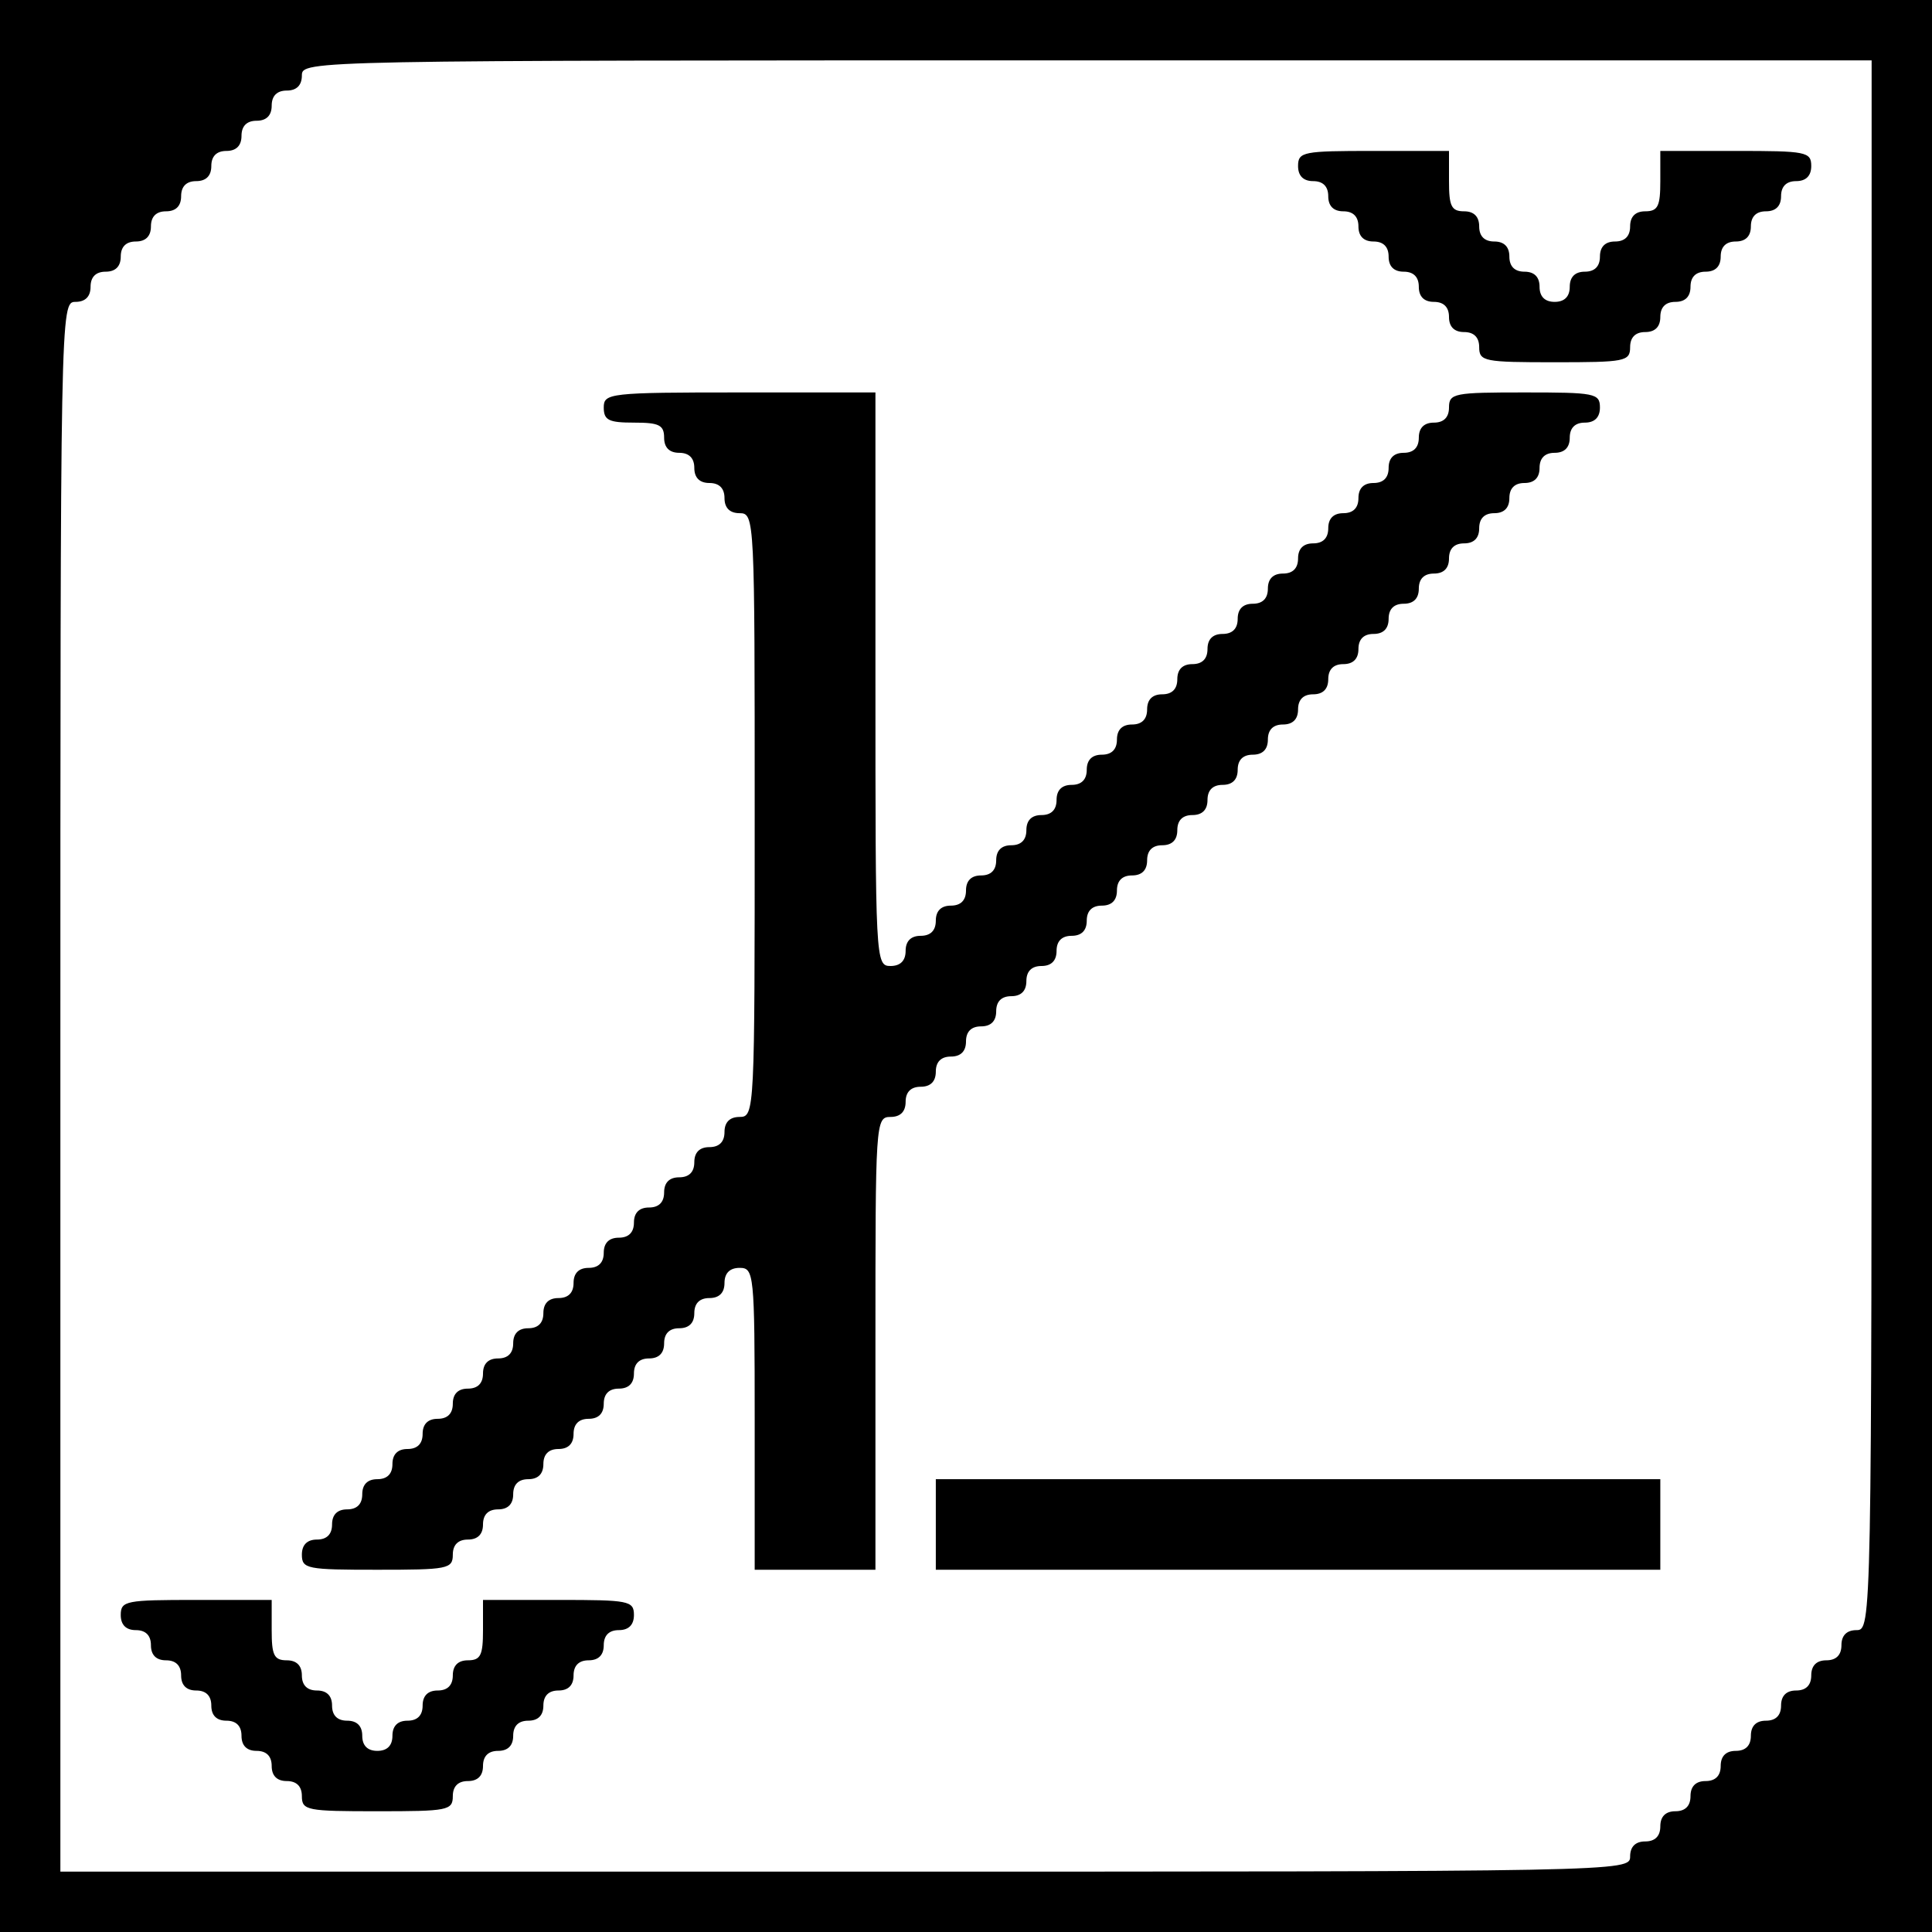
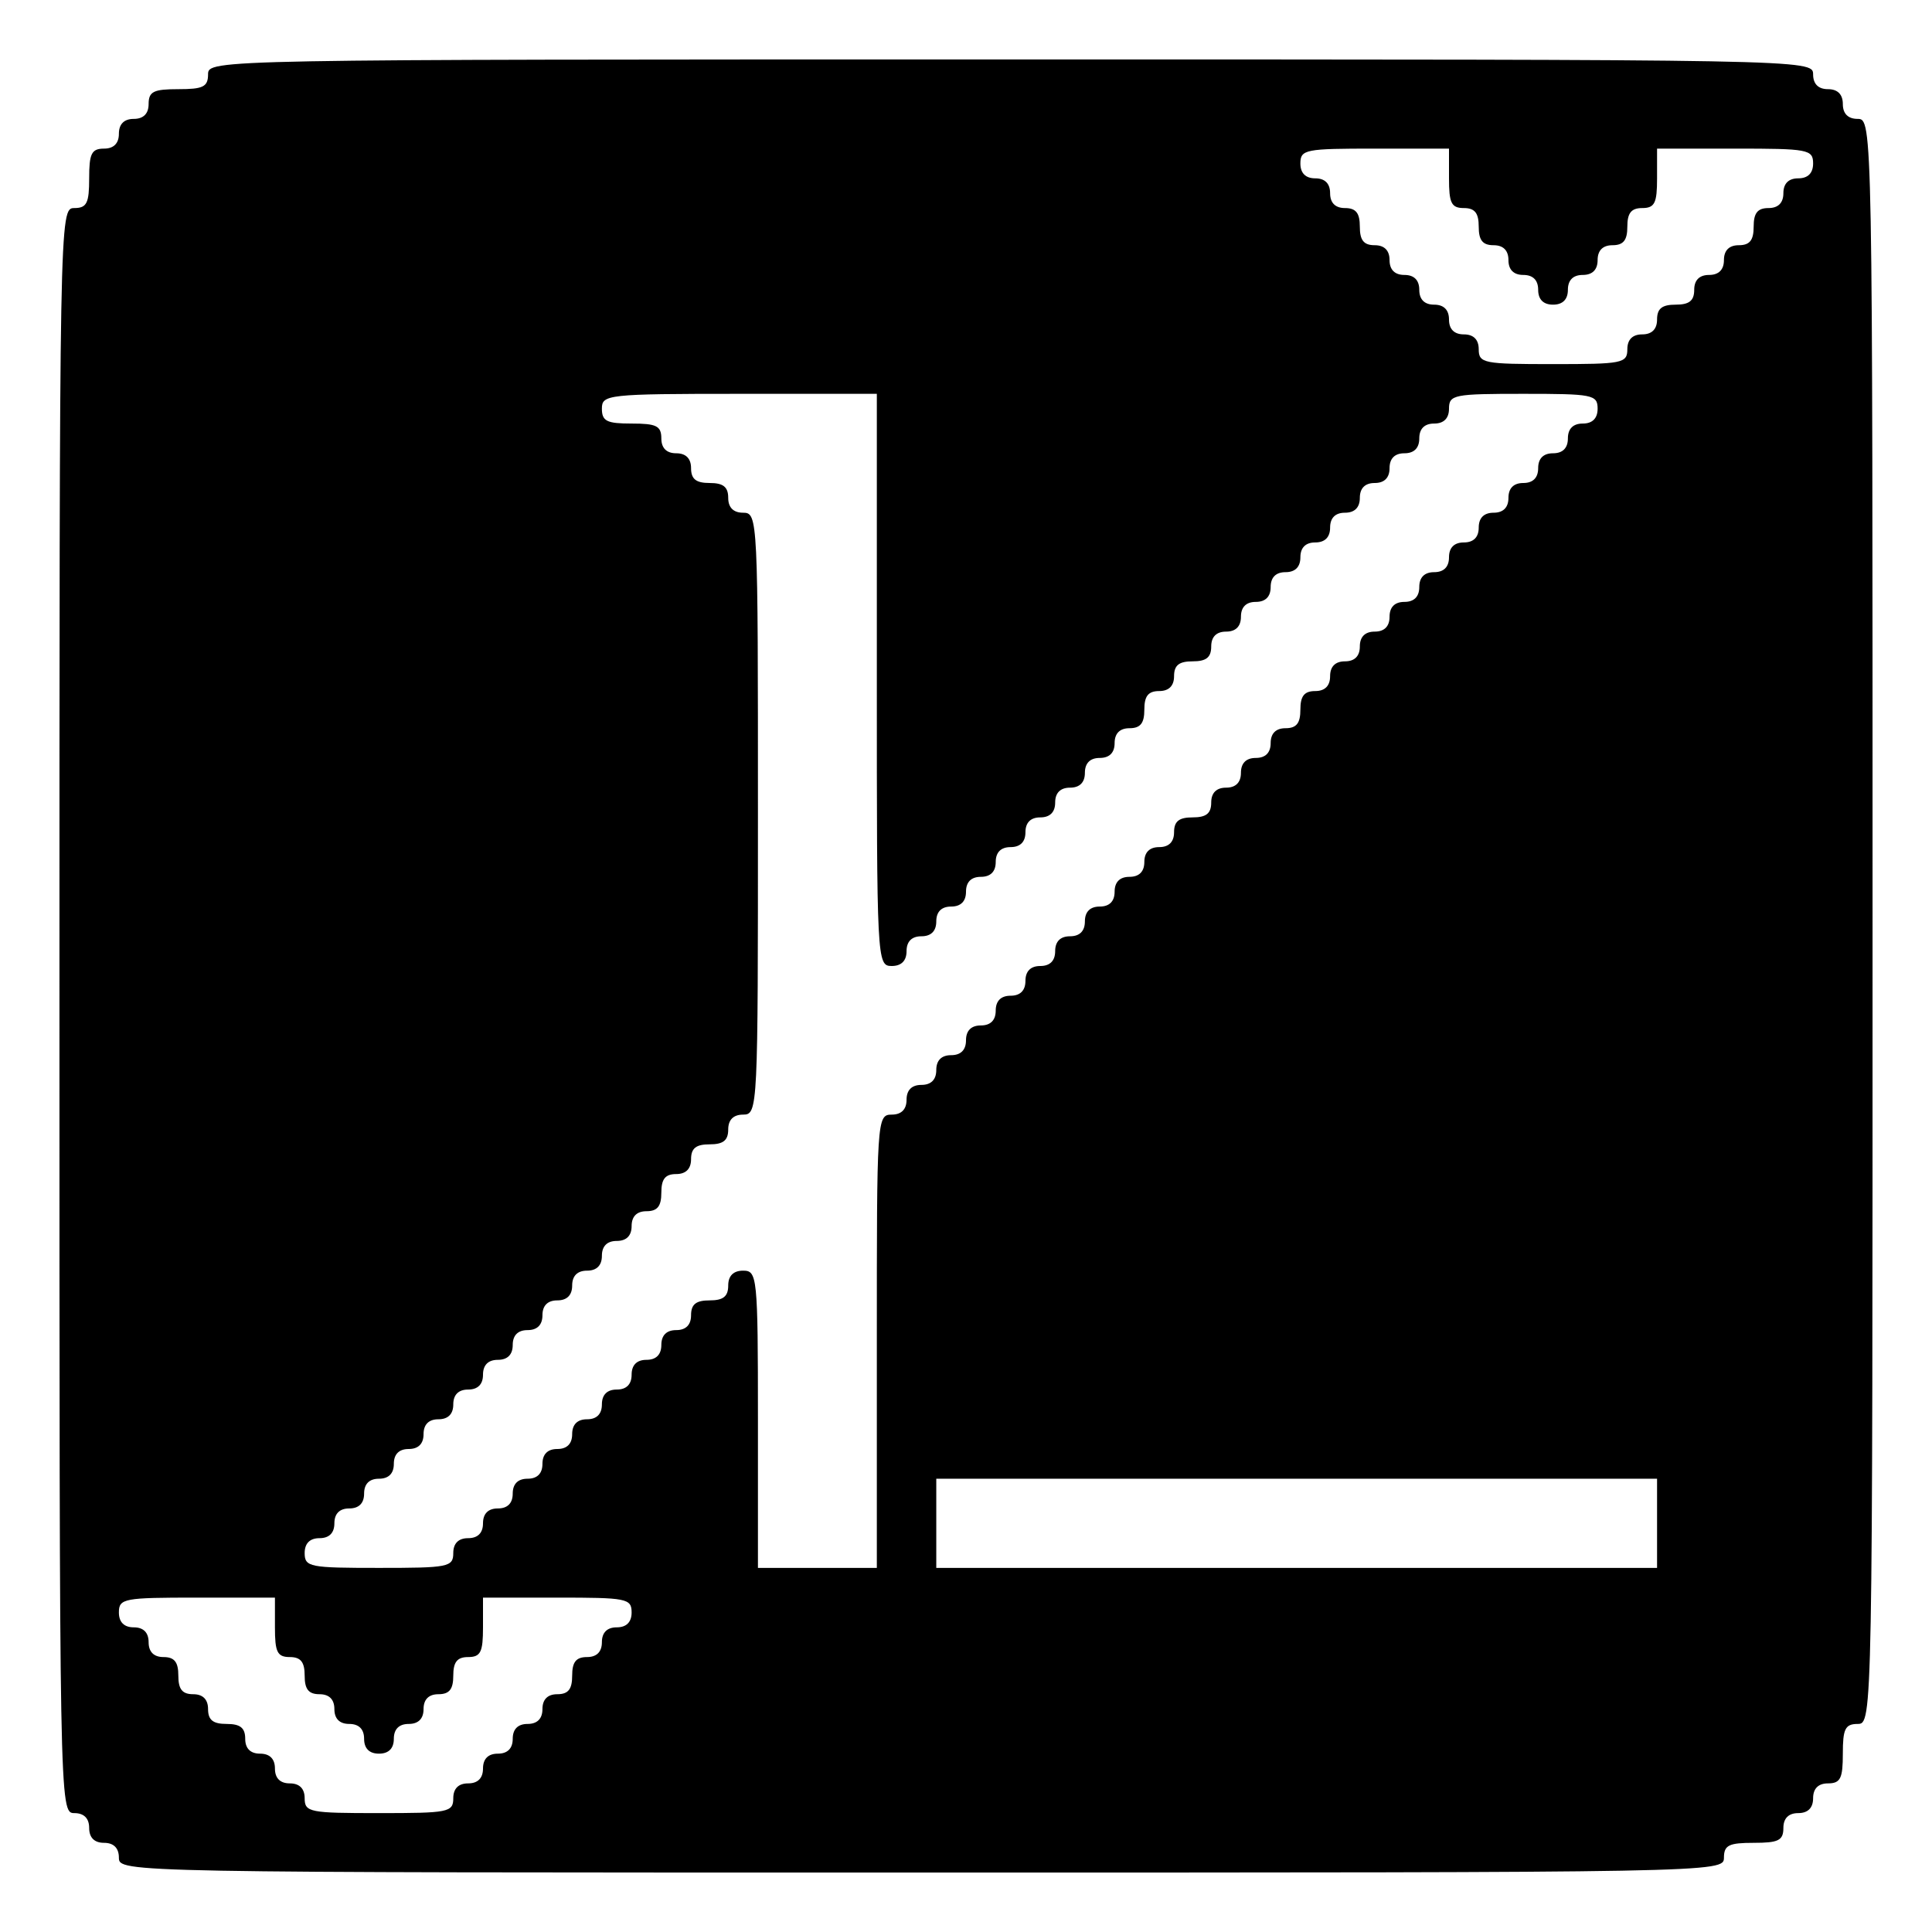
- <svg xmlns="http://www.w3.org/2000/svg" version="1.0" width="256pt" height="256pt" viewBox="0 0 256 256" preserveAspectRatio="xMidYMid meet">
-   <g transform="translate(0,256) scale(0.1,-0.1)" fill="#000000" stroke="none">
-     <path d="M0 1280 l0 -1280 1280 0 1280 0 0 1280 0 1280 -1280 0 -1280 0 0 -1280z m2480 160 c0 -1033 0 -1040 -20 -1040 -13 0 -20 -7 -20 -20 0 -13 -7 -20 -20 -20 -13 0 -20 -7 -20 -20 0 -13 -7 -20 -20 -20 -13 0 -20 -7 -20 -20 0 -13 -7 -20 -20 -20 -13 0 -20 -7 -20 -20 0 -13 -7 -20 -20 -20 -13 0 -20 -7 -20 -20 0 -13 -7 -20 -20 -20 -13 0 -20 -7 -20 -20 0 -13 -7 -20 -20 -20 -13 0 -20 -7 -20 -20 0 -13 -7 -20 -20 -20 -13 0 -20 -7 -20 -20 0 -20 -7 -20 -1040 -20 l-1040 0 0 1040 c0 1033 0 1040 20 1040 13 0 20 7 20 20 0 13 7 20 20 20 13 0 20 7 20 20 0 13 7 20 20 20 13 0 20 7 20 20 0 13 7 20 20 20 13 0 20 7 20 20 0 13 7 20 20 20 13 0 20 7 20 20 0 13 7 20 20 20 13 0 20 7 20 20 0 13 7 20 20 20 13 0 20 7 20 20 0 13 7 20 20 20 13 0 20 7 20 20 0 20 7 20 1040 20 l1040 0 0 -1040z" />
-     <path d="M1720 2340 c0 -13 7 -20 20 -20 13 0 20 -7 20 -20 0 -13 7 -20 20 -20 13 0 20 -7 20 -20 0 -13 7 -20 20 -20 13 0 20 -7 20 -20 0 -13 7 -20 20 -20 13 0 20 -7 20 -20 0 -13 7 -20 20 -20 13 0 20 -7 20 -20 0 -13 7 -20 20 -20 13 0 20 -7 20 -20 0 -19 7 -20 100 -20 93 0 100 1 100 20 0 13 7 20 20 20 13 0 20 7 20 20 0 13 7 20 20 20 13 0 20 7 20 20 0 13 7 20 20 20 13 0 20 7 20 20 0 13 7 20 20 20 13 0 20 7 20 20 0 13 7 20 20 20 13 0 20 7 20 20 0 13 7 20 20 20 13 0 20 7 20 20 0 19 -7 20 -100 20 l-100 0 0 -40 c0 -33 -3 -40 -20 -40 -13 0 -20 -7 -20 -20 0 -13 -7 -20 -20 -20 -13 0 -20 -7 -20 -20 0 -13 -7 -20 -20 -20 -13 0 -20 -7 -20 -20 0 -13 -7 -20 -20 -20 -13 0 -20 7 -20 20 0 13 -7 20 -20 20 -13 0 -20 7 -20 20 0 13 -7 20 -20 20 -13 0 -20 7 -20 20 0 13 -7 20 -20 20 -17 0 -20 7 -20 40 l0 40 -100 0 c-93 0 -100 -1 -100 -20z" />
-     <path d="M800 2020 c0 -17 7 -20 40 -20 33 0 40 -3 40 -20 0 -13 7 -20 20 -20 13 0 20 -7 20 -20 0 -13 7 -20 20 -20 13 0 20 -7 20 -20 0 -13 7 -20 20 -20 20 0 20 -7 20 -400 0 -393 0 -400 -20 -400 -13 0 -20 -7 -20 -20 0 -13 -7 -20 -20 -20 -13 0 -20 -7 -20 -20 0 -13 -7 -20 -20 -20 -13 0 -20 -7 -20 -20 0 -13 -7 -20 -20 -20 -13 0 -20 -7 -20 -20 0 -13 -7 -20 -20 -20 -13 0 -20 -7 -20 -20 0 -13 -7 -20 -20 -20 -13 0 -20 -7 -20 -20 0 -13 -7 -20 -20 -20 -13 0 -20 -7 -20 -20 0 -13 -7 -20 -20 -20 -13 0 -20 -7 -20 -20 0 -13 -7 -20 -20 -20 -13 0 -20 -7 -20 -20 0 -13 -7 -20 -20 -20 -13 0 -20 -7 -20 -20 0 -13 -7 -20 -20 -20 -13 0 -20 -7 -20 -20 0 -13 -7 -20 -20 -20 -13 0 -20 -7 -20 -20 0 -13 -7 -20 -20 -20 -13 0 -20 -7 -20 -20 0 -13 -7 -20 -20 -20 -13 0 -20 -7 -20 -20 0 -13 -7 -20 -20 -20 -13 0 -20 -7 -20 -20 0 -19 7 -20 100 -20 93 0 100 1 100 20 0 13 7 20 20 20 13 0 20 7 20 20 0 13 7 20 20 20 13 0 20 7 20 20 0 13 7 20 20 20 13 0 20 7 20 20 0 13 7 20 20 20 13 0 20 7 20 20 0 13 7 20 20 20 13 0 20 7 20 20 0 13 7 20 20 20 13 0 20 7 20 20 0 13 7 20 20 20 13 0 20 7 20 20 0 13 7 20 20 20 13 0 20 7 20 20 0 13 7 20 20 20 13 0 20 7 20 20 0 13 7 20 20 20 19 0 20 -7 20 -200 l0 -200 80 0 80 0 0 300 c0 293 0 300 20 300 13 0 20 7 20 20 0 13 7 20 20 20 13 0 20 7 20 20 0 13 7 20 20 20 13 0 20 7 20 20 0 13 7 20 20 20 13 0 20 7 20 20 0 13 7 20 20 20 13 0 20 7 20 20 0 13 7 20 20 20 13 0 20 7 20 20 0 13 7 20 20 20 13 0 20 7 20 20 0 13 7 20 20 20 13 0 20 7 20 20 0 13 7 20 20 20 13 0 20 7 20 20 0 13 7 20 20 20 13 0 20 7 20 20 0 13 7 20 20 20 13 0 20 7 20 20 0 13 7 20 20 20 13 0 20 7 20 20 0 13 7 20 20 20 13 0 20 7 20 20 0 13 7 20 20 20 13 0 20 7 20 20 0 13 7 20 20 20 13 0 20 7 20 20 0 13 7 20 20 20 13 0 20 7 20 20 0 13 7 20 20 20 13 0 20 7 20 20 0 13 7 20 20 20 13 0 20 7 20 20 0 13 7 20 20 20 13 0 20 7 20 20 0 13 7 20 20 20 13 0 20 7 20 20 0 13 7 20 20 20 13 0 20 7 20 20 0 13 7 20 20 20 13 0 20 7 20 20 0 13 7 20 20 20 13 0 20 7 20 20 0 13 7 20 20 20 13 0 20 7 20 20 0 19 -7 20 -100 20 -93 0 -100 -1 -100 -20 0 -13 -7 -20 -20 -20 -13 0 -20 -7 -20 -20 0 -13 -7 -20 -20 -20 -13 0 -20 -7 -20 -20 0 -13 -7 -20 -20 -20 -13 0 -20 -7 -20 -20 0 -13 -7 -20 -20 -20 -13 0 -20 -7 -20 -20 0 -13 -7 -20 -20 -20 -13 0 -20 -7 -20 -20 0 -13 -7 -20 -20 -20 -13 0 -20 -7 -20 -20 0 -13 -7 -20 -20 -20 -13 0 -20 -7 -20 -20 0 -13 -7 -20 -20 -20 -13 0 -20 -7 -20 -20 0 -13 -7 -20 -20 -20 -13 0 -20 -7 -20 -20 0 -13 -7 -20 -20 -20 -13 0 -20 -7 -20 -20 0 -13 -7 -20 -20 -20 -13 0 -20 -7 -20 -20 0 -13 -7 -20 -20 -20 -13 0 -20 -7 -20 -20 0 -13 -7 -20 -20 -20 -13 0 -20 -7 -20 -20 0 -13 -7 -20 -20 -20 -13 0 -20 -7 -20 -20 0 -13 -7 -20 -20 -20 -13 0 -20 -7 -20 -20 0 -13 -7 -20 -20 -20 -13 0 -20 -7 -20 -20 0 -13 -7 -20 -20 -20 -13 0 -20 -7 -20 -20 0 -13 -7 -20 -20 -20 -13 0 -20 -7 -20 -20 0 -13 -7 -20 -20 -20 -20 0 -20 7 -20 380 l0 380 -180 0 c-173 0 -180 -1 -180 -20z" />
-     <path d="M1240 540 l0 -60 480 0 480 0 0 60 0 60 -480 0 -480 0 0 -60z" />
-     <path d="M160 420 c0 -13 7 -20 20 -20 13 0 20 -7 20 -20 0 -13 7 -20 20 -20 13 0 20 -7 20 -20 0 -13 7 -20 20 -20 13 0 20 -7 20 -20 0 -13 7 -20 20 -20 13 0 20 -7 20 -20 0 -13 7 -20 20 -20 13 0 20 -7 20 -20 0 -13 7 -20 20 -20 13 0 20 -7 20 -20 0 -19 7 -20 100 -20 93 0 100 1 100 20 0 13 7 20 20 20 13 0 20 7 20 20 0 13 7 20 20 20 13 0 20 7 20 20 0 13 7 20 20 20 13 0 20 7 20 20 0 13 7 20 20 20 13 0 20 7 20 20 0 13 7 20 20 20 13 0 20 7 20 20 0 13 7 20 20 20 13 0 20 7 20 20 0 19 -7 20 -100 20 l-100 0 0 -40 c0 -33 -3 -40 -20 -40 -13 0 -20 -7 -20 -20 0 -13 -7 -20 -20 -20 -13 0 -20 -7 -20 -20 0 -13 -7 -20 -20 -20 -13 0 -20 -7 -20 -20 0 -13 -7 -20 -20 -20 -13 0 -20 7 -20 20 0 13 -7 20 -20 20 -13 0 -20 7 -20 20 0 13 -7 20 -20 20 -13 0 -20 7 -20 20 0 13 -7 20 -20 20 -17 0 -20 7 -20 40 l0 40 -100 0 c-93 0 -100 -1 -100 -20z" />
+ <svg xmlns="http://www.w3.org/2000/svg" version="1.0" width="260pt" height="260pt" viewBox="0 0 260 260" preserveAspectRatio="xMidYMid meet">
+   <g transform="translate(0,260) scale(0.1,-0.1)" fill="#000000" stroke="none">
+     <path d="M280 2500 c0 -17 -7 -20 -40 -20 -33 0 -40 -3 -40 -20 0 -13 -7 -20 -20 -20 -13 0 -20 -7 -20 -20 0 -13 -7 -20 -20 -20 -17 0 -20 -7 -20 -40 0 -33 -3 -40 -20 -40 -20 0 -20 -7 -20 -1080 0 -1073 0 -1080 20 -1080 13 0 20 -7 20 -20 0 -13 7 -20 20 -20 13 0 20 -7 20 -20 0 -20 7 -20 1080 -20 1073 0 1080 0 1080 20 0 17 7 20 40 20 33 0 40 3 40 20 0 13 7 20 20 20 13 0 20 7 20 20 0 13 7 20 20 20 17 0 20 7 20 40 0 33 3 40 20 40 20 0 20 7 20 1080 0 1073 0 1080 -20 1080 -13 0 -20 7 -20 20 0 13 -7 20 -20 20 -13 0 -20 7 -20 20 0 20 -7 20 -1080 20 -1073 0 -1080 0 -1080 -20z m1670 -140 c0 -33 3 -40 20 -40 15 0 20 -7 20 -25 0 -18 5 -25 20 -25 13 0 20 -7 20 -20 0 -13 7 -20 20 -20 13 0 20 -7 20 -20 0 -13 7 -20 20 -20 13 0 20 7 20 20 0 13 7 20 20 20 13 0 20 7 20 20 0 13 7 20 20 20 15 0 20 7 20 25 0 18 5 25 20 25 17 0 20 7 20 40 l0 40 105 0 c98 0 105 -1 105 -20 0 -13 -7 -20 -20 -20 -13 0 -20 -7 -20 -20 0 -13 -7 -20 -20 -20 -15 0 -20 -7 -20 -25 0 -18 -5 -25 -20 -25 -13 0 -20 -7 -20 -20 0 -13 -7 -20 -20 -20 -13 0 -20 -7 -20 -20 0 -15 -7 -20 -25 -20 -18 0 -25 -5 -25 -20 0 -13 -7 -20 -20 -20 -13 0 -20 -7 -20 -20 0 -19 -7 -20 -100 -20 -93 0 -100 1 -100 20 0 13 -7 20 -20 20 -13 0 -20 7 -20 20 0 13 -7 20 -20 20 -13 0 -20 7 -20 20 0 13 -7 20 -20 20 -13 0 -20 7 -20 20 0 13 -7 20 -20 20 -15 0 -20 7 -20 25 0 18 -5 25 -20 25 -13 0 -20 7 -20 20 0 13 -7 20 -20 20 -13 0 -20 7 -20 20 0 19 7 20 100 20 l100 0 0 -40z m-770 -675 c0 -378 0 -385 20 -385 13 0 20 7 20 20 0 13 7 20 20 20 13 0 20 7 20 20 0 13 7 20 20 20 13 0 20 7 20 20 0 13 7 20 20 20 13 0 20 7 20 20 0 13 7 20 20 20 13 0 20 7 20 20 0 13 7 20 20 20 13 0 20 7 20 20 0 13 7 20 20 20 13 0 20 7 20 20 0 13 7 20 20 20 13 0 20 7 20 20 0 13 7 20 20 20 15 0 20 7 20 25 0 18 5 25 20 25 13 0 20 7 20 20 0 15 7 20 25 20 18 0 25 5 25 20 0 13 7 20 20 20 13 0 20 7 20 20 0 13 7 20 20 20 13 0 20 7 20 20 0 13 7 20 20 20 13 0 20 7 20 20 0 13 7 20 20 20 13 0 20 7 20 20 0 13 7 20 20 20 13 0 20 7 20 20 0 13 7 20 20 20 13 0 20 7 20 20 0 13 7 20 20 20 13 0 20 7 20 20 0 13 7 20 20 20 13 0 20 7 20 20 0 19 7 20 100 20 93 0 100 -1 100 -20 0 -13 -7 -20 -20 -20 -13 0 -20 -7 -20 -20 0 -13 -7 -20 -20 -20 -13 0 -20 -7 -20 -20 0 -13 -7 -20 -20 -20 -13 0 -20 -7 -20 -20 0 -13 -7 -20 -20 -20 -13 0 -20 -7 -20 -20 0 -13 -7 -20 -20 -20 -13 0 -20 -7 -20 -20 0 -13 -7 -20 -20 -20 -13 0 -20 -7 -20 -20 0 -13 -7 -20 -20 -20 -13 0 -20 -7 -20 -20 0 -13 -7 -20 -20 -20 -13 0 -20 -7 -20 -20 0 -13 -7 -20 -20 -20 -13 0 -20 -7 -20 -20 0 -13 -7 -20 -20 -20 -15 0 -20 -7 -20 -25 0 -18 -5 -25 -20 -25 -13 0 -20 -7 -20 -20 0 -13 -7 -20 -20 -20 -13 0 -20 -7 -20 -20 0 -13 -7 -20 -20 -20 -13 0 -20 -7 -20 -20 0 -15 -7 -20 -25 -20 -18 0 -25 -5 -25 -20 0 -13 -7 -20 -20 -20 -13 0 -20 -7 -20 -20 0 -13 -7 -20 -20 -20 -13 0 -20 -7 -20 -20 0 -13 -7 -20 -20 -20 -13 0 -20 -7 -20 -20 0 -13 -7 -20 -20 -20 -13 0 -20 -7 -20 -20 0 -13 -7 -20 -20 -20 -13 0 -20 -7 -20 -20 0 -13 -7 -20 -20 -20 -13 0 -20 -7 -20 -20 0 -13 -7 -20 -20 -20 -13 0 -20 -7 -20 -20 0 -13 -7 -20 -20 -20 -13 0 -20 -7 -20 -20 0 -13 -7 -20 -20 -20 -13 0 -20 -7 -20 -20 0 -13 -7 -20 -20 -20 -20 0 -20 -7 -20 -305 l0 -305 -80 0 -80 0 0 200 c0 193 -1 200 -20 200 -13 0 -20 -7 -20 -20 0 -15 -7 -20 -25 -20 -18 0 -25 -5 -25 -20 0 -13 -7 -20 -20 -20 -13 0 -20 -7 -20 -20 0 -13 -7 -20 -20 -20 -13 0 -20 -7 -20 -20 0 -13 -7 -20 -20 -20 -13 0 -20 -7 -20 -20 0 -13 -7 -20 -20 -20 -13 0 -20 -7 -20 -20 0 -13 -7 -20 -20 -20 -13 0 -20 -7 -20 -20 0 -13 -7 -20 -20 -20 -13 0 -20 -7 -20 -20 0 -13 -7 -20 -20 -20 -13 0 -20 -7 -20 -20 0 -13 -7 -20 -20 -20 -13 0 -20 -7 -20 -20 0 -19 -7 -20 -100 -20 -93 0 -100 1 -100 20 0 13 7 20 20 20 13 0 20 7 20 20 0 13 7 20 20 20 13 0 20 7 20 20 0 13 7 20 20 20 13 0 20 7 20 20 0 13 7 20 20 20 13 0 20 7 20 20 0 13 7 20 20 20 13 0 20 7 20 20 0 13 7 20 20 20 13 0 20 7 20 20 0 13 7 20 20 20 13 0 20 7 20 20 0 13 7 20 20 20 13 0 20 7 20 20 0 13 7 20 20 20 13 0 20 7 20 20 0 13 7 20 20 20 13 0 20 7 20 20 0 13 7 20 20 20 13 0 20 7 20 20 0 13 7 20 20 20 15 0 20 7 20 25 0 18 5 25 20 25 13 0 20 7 20 20 0 15 7 20 25 20 18 0 25 5 25 20 0 13 7 20 20 20 20 0 20 7 20 405 0 398 0 405 -20 405 -13 0 -20 7 -20 20 0 15 -7 20 -25 20 -18 0 -25 5 -25 20 0 13 -7 20 -20 20 -13 0 -20 7 -20 20 0 17 -7 20 -40 20 -33 0 -40 3 -40 20 0 19 7 20 185 20 l185 0 0 -385z m1050 -1135 l0 -60 -485 0 -485 0 0 60 0 60 485 0 485 0 0 -60z m-1860 -140 c0 -33 3 -40 20 -40 15 0 20 -7 20 -25 0 -18 5 -25 20 -25 13 0 20 -7 20 -20 0 -13 7 -20 20 -20 13 0 20 -7 20 -20 0 -13 7 -20 20 -20 13 0 20 7 20 20 0 13 7 20 20 20 13 0 20 7 20 20 0 13 7 20 20 20 15 0 20 7 20 25 0 18 5 25 20 25 17 0 20 7 20 40 l0 40 100 0 c93 0 100 -1 100 -20 0 -13 -7 -20 -20 -20 -13 0 -20 -7 -20 -20 0 -13 -7 -20 -20 -20 -15 0 -20 -7 -20 -25 0 -18 -5 -25 -20 -25 -13 0 -20 -7 -20 -20 0 -13 -7 -20 -20 -20 -13 0 -20 -7 -20 -20 0 -13 -7 -20 -20 -20 -13 0 -20 -7 -20 -20 0 -13 -7 -20 -20 -20 -13 0 -20 -7 -20 -20 0 -19 -7 -20 -100 -20 -93 0 -100 1 -100 20 0 13 -7 20 -20 20 -13 0 -20 7 -20 20 0 13 -7 20 -20 20 -13 0 -20 7 -20 20 0 15 -7 20 -25 20 -18 0 -25 5 -25 20 0 13 -7 20 -20 20 -15 0 -20 7 -20 25 0 18 -5 25 -20 25 -13 0 -20 7 -20 20 0 13 -7 20 -20 20 -13 0 -20 7 -20 20 0 19 7 20 105 20 l105 0 0 -40z" />
  </g>
</svg>
